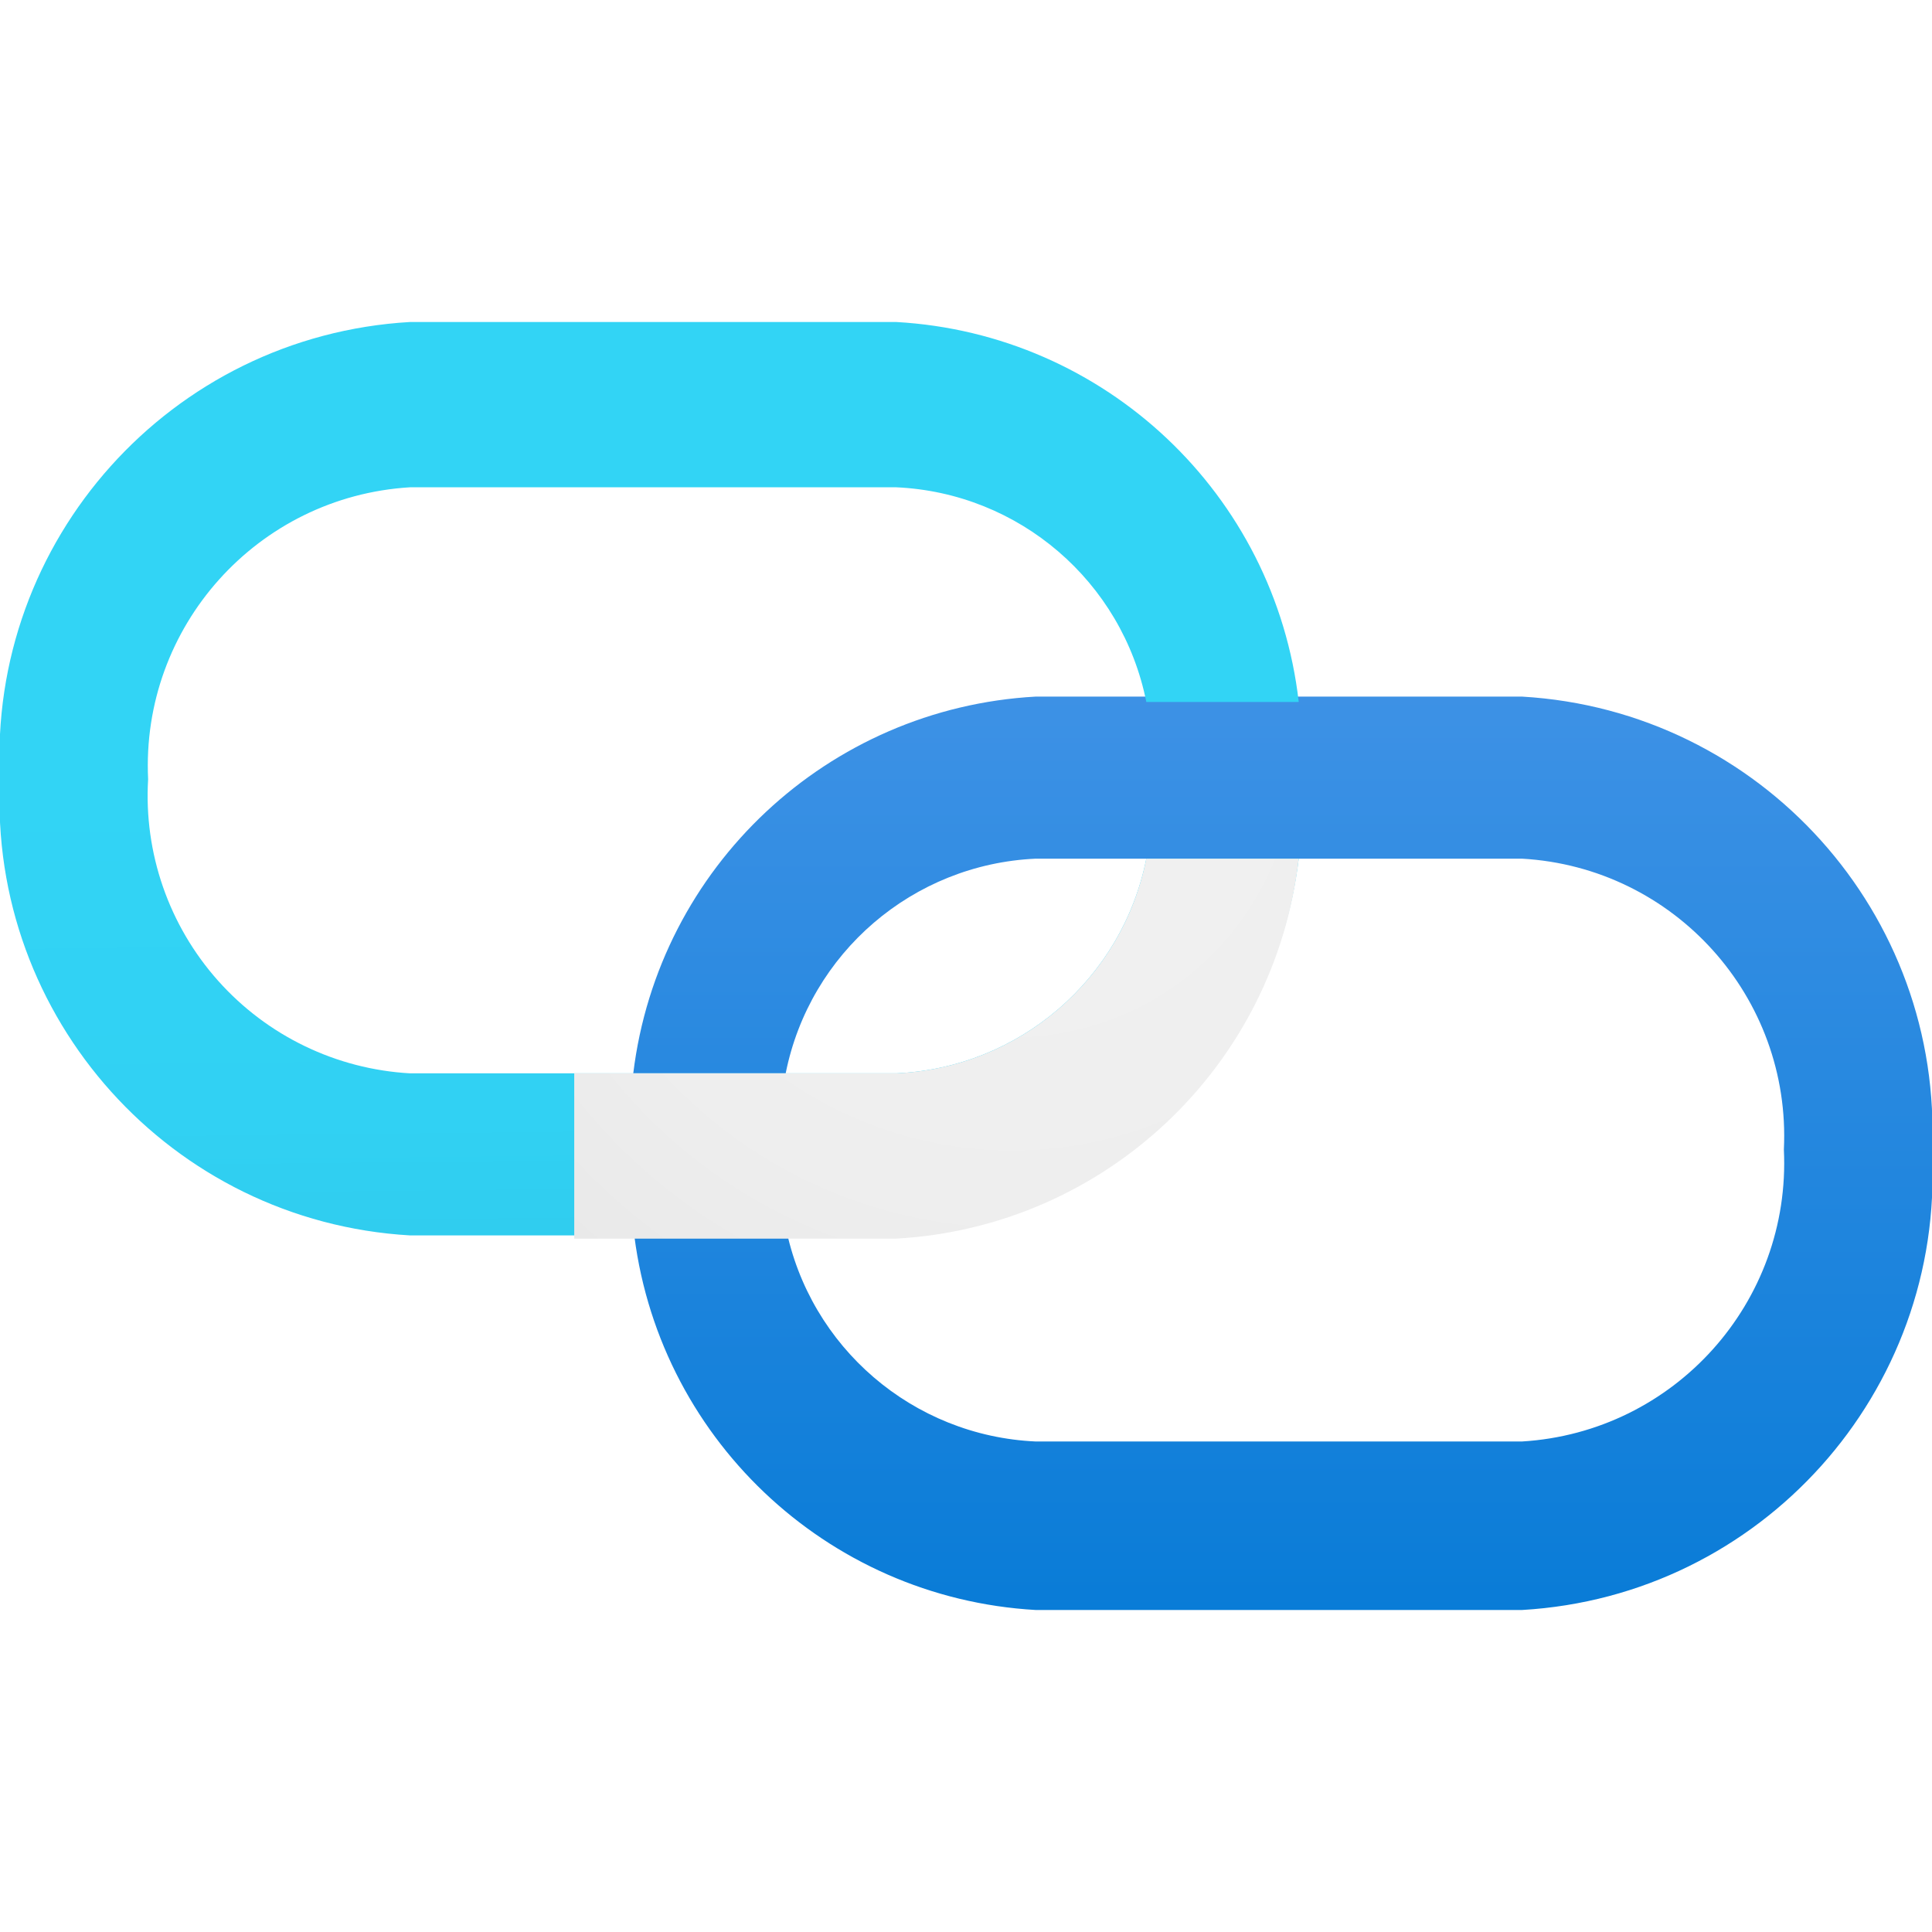
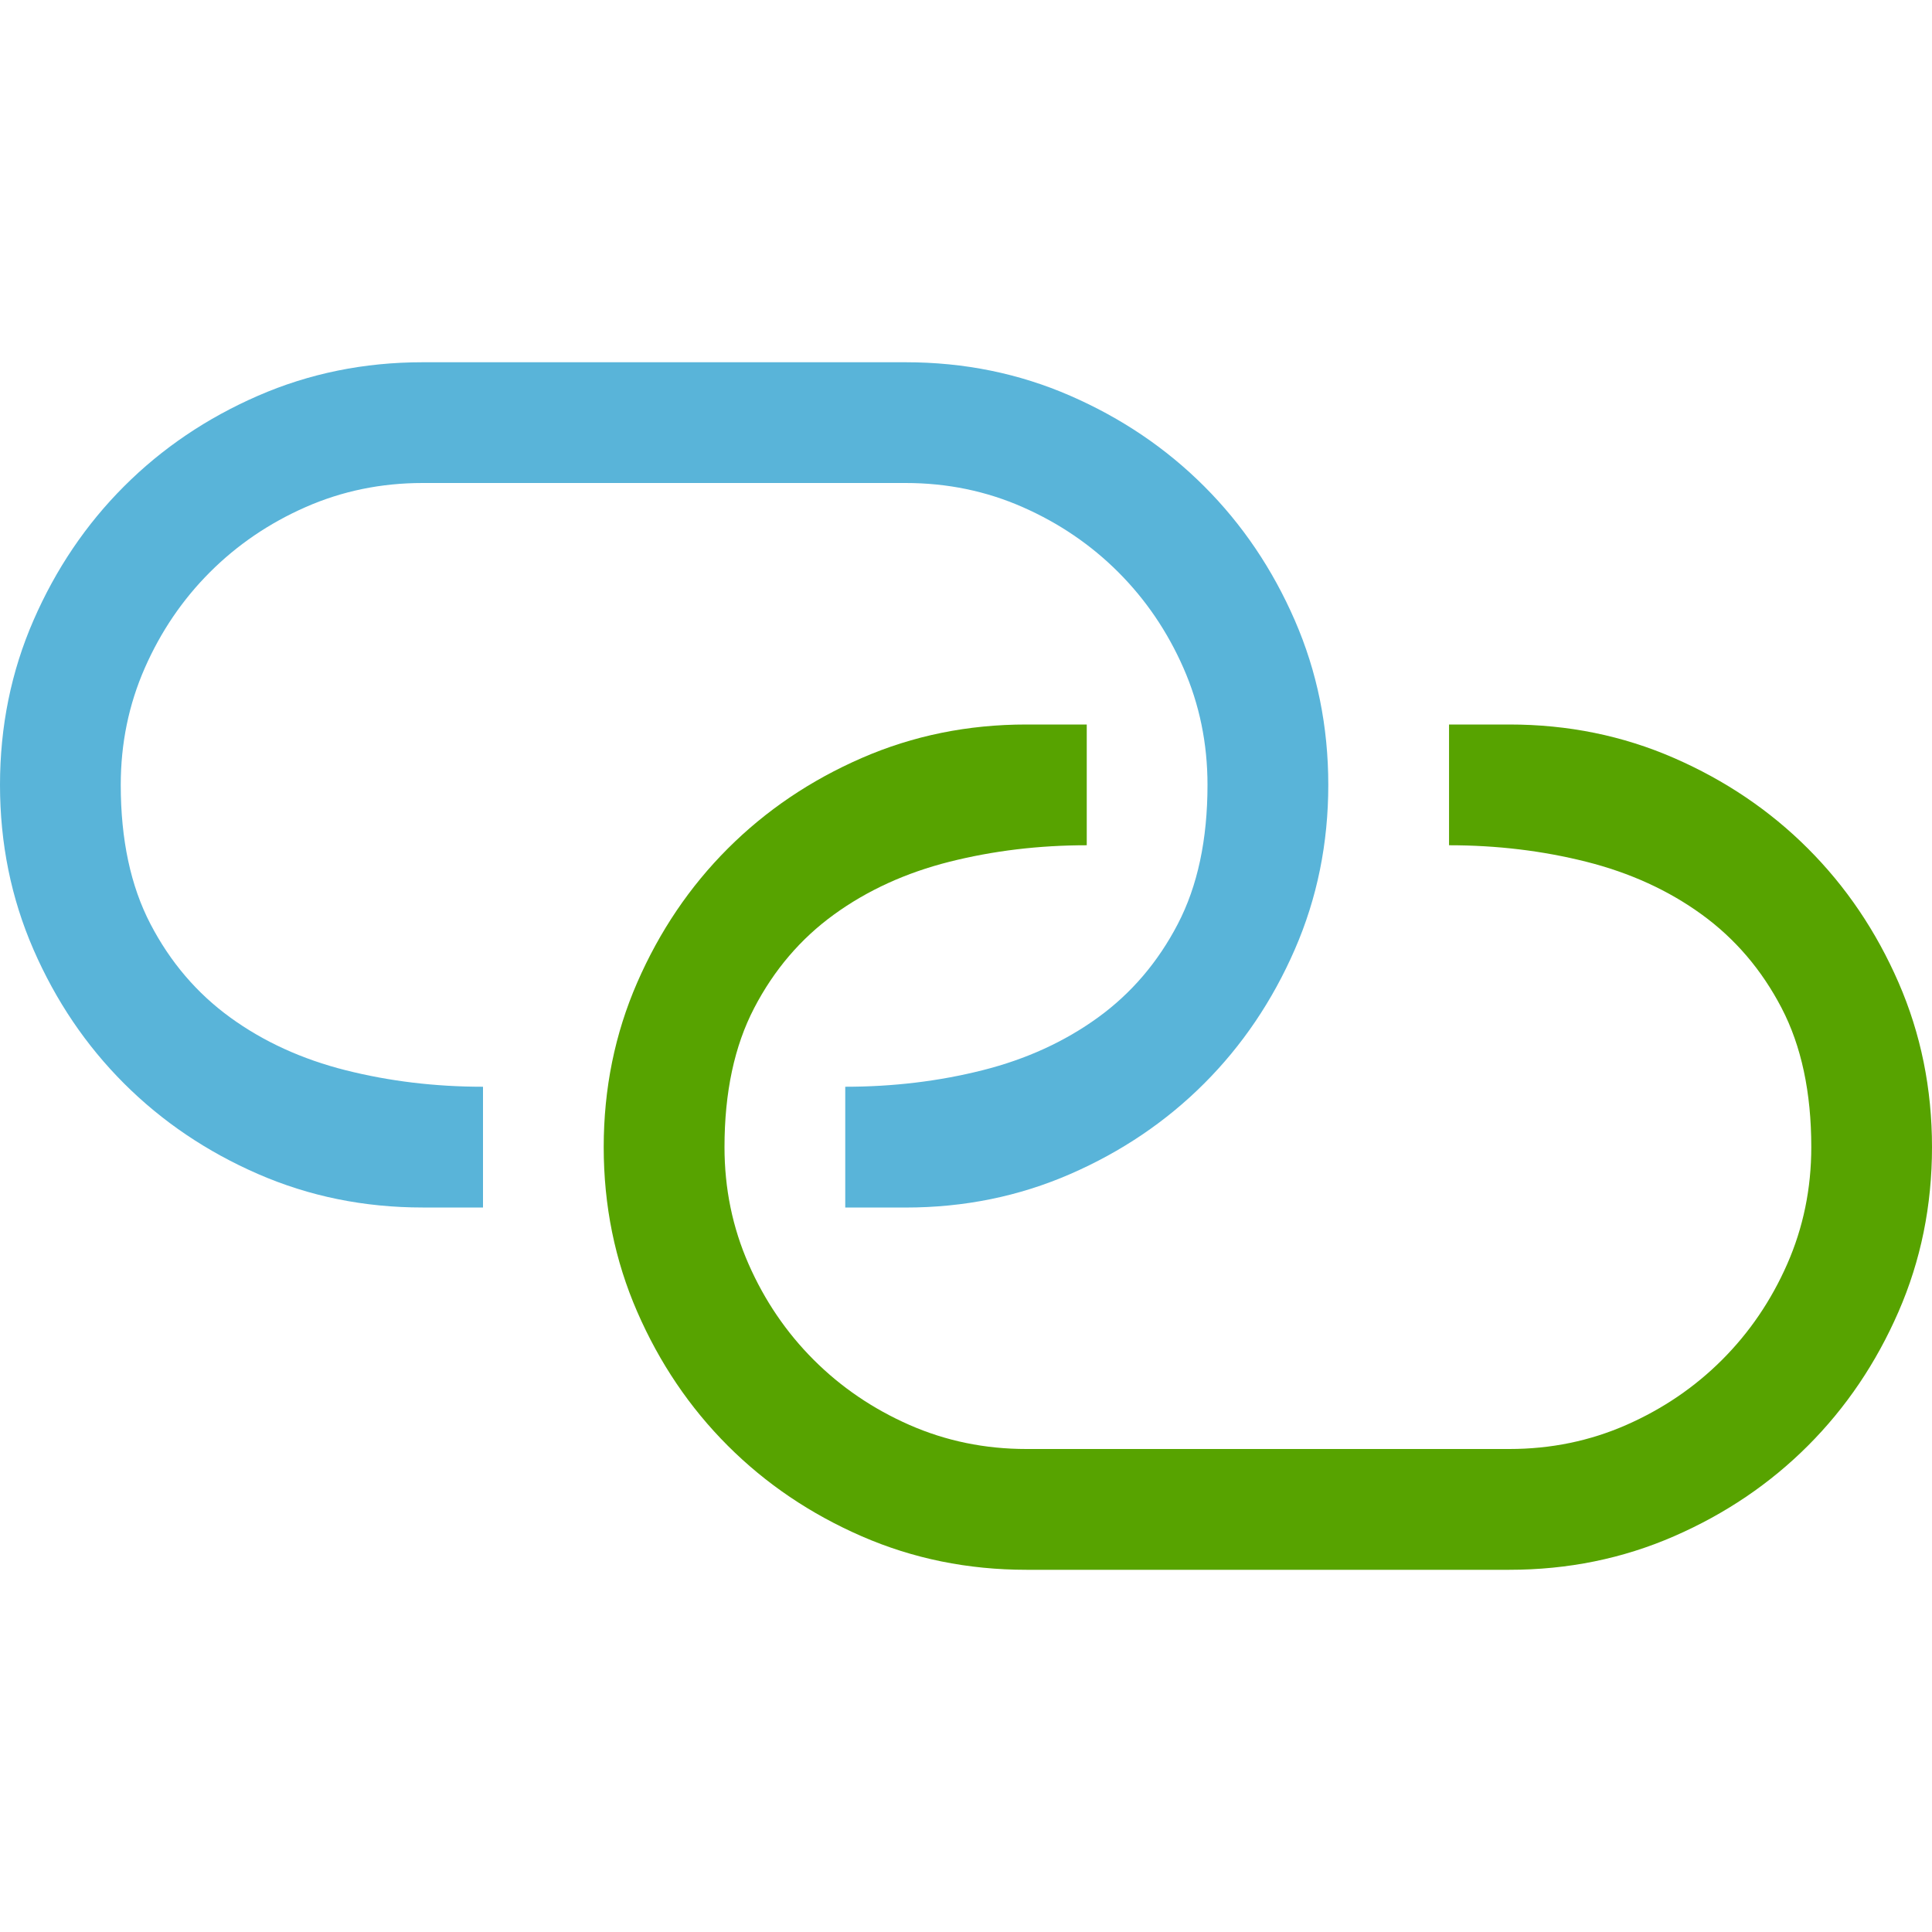
- <svg viewBox="0 0 18 18" class="" role="presentation" focusable="false" id="FxSymbol0-04a" data-type="1">
+ <svg xmlns="http://www.w3.org/2000/svg" viewBox="0 0 50 50" class="" role="presentation" focusable="false" id="FxSymbol0-077" data-type="1">
  <g>
-     <path d="M14.18 6.49H9.65A4 4 0 0 0 5.9 10h1.42a2.49 2.49 0 0 1 2.33-2h4.53a2.59 2.59 0 0 1 2.44 2.71 2.6 2.6 0 0 1-2.44 2.72H9.65a2.49 2.49 0 0 1-2.33-2H5.9A4 4 0 0 0 9.65 15h4.53A4.06 4.06 0 0 0 18 10.74a4.06 4.06 0 0 0-3.82-4.25z" fill="url(#a)" />
-     <path d="M8.35 10H3.82a2.59 2.59 0 0 1-2.44-2.74 2.6 2.6 0 0 1 2.44-2.72h4.53a2.49 2.49 0 0 1 2.33 2h1.42A4 4 0 0 0 8.35 3H3.82A4.06 4.06 0 0 0 0 7.26a4.06 4.06 0 0 0 3.82 4.25h4.53A4 4 0 0 0 12.1 8h-1.42a2.49 2.49 0 0 1-2.33 2z" fill="url(#b)" />
-     <path d="M8.35 10h-3v1.54h3A4 4 0 0 0 12.1 8h-1.42a2.49 2.49 0 0 1-2.33 2z" fill="url(#c)" />
-     <path fill="none" d="M0 0h18v18H0z" />
+     <path d="M39.063 18.75c1.514 0 2.934.289 4.26.867s2.482 1.359 3.467 2.344 1.766 2.14 2.344 3.467.866 2.746.866 4.26-.289 2.934-.867 4.26-1.359 2.482-2.344 3.467-2.14 1.766-3.467 2.344-2.747.867-4.26.867h-12.5c-1.514 0-2.934-.289-4.26-.867s-2.482-1.359-3.467-2.344-1.766-2.14-2.344-3.467-.867-2.747-.867-4.26.289-2.934.867-4.26 1.359-2.482 2.344-3.467 2.14-1.766 3.467-2.344 2.747-.867 4.26-.867h1.563v3.125c-1.237 0-2.421.142-3.552.427s-2.128.741-2.991 1.367-1.55 1.432-2.063 2.417-.769 2.185-.769 3.601c0 1.074.208 2.083.623 3.027s.977 1.77 1.685 2.478 1.534 1.27 2.478 1.685 1.953.623 3.027.623h12.5c1.074 0 2.083-.208 3.027-.623s1.77-.977 2.478-1.685 1.27-1.534 1.685-2.478.623-1.953.623-3.027c0-1.416-.256-2.616-.769-3.601s-1.2-1.79-2.063-2.417-1.86-1.082-2.991-1.367-2.315-.427-3.552-.427V18.75h1.562z" class="msportalfx-svg-c14" fill="#57a300" />
+     <path d="M21.875 31.25v-3.125c1.237 0 2.421-.142 3.552-.427s2.128-.741 2.991-1.367 1.55-1.432 2.063-2.417.769-2.185.769-3.601c0-1.074-.208-2.083-.623-3.027s-.977-1.77-1.685-2.478-1.534-1.27-2.478-1.685-1.952-.623-3.026-.623h-12.5c-1.074 0-2.083.208-3.027.623s-1.77.977-2.478 1.685-1.27 1.534-1.685 2.478-.623 1.953-.623 3.027c0 1.416.256 2.616.769 3.601s1.2 1.79 2.063 2.417 1.86 1.082 2.991 1.367 2.315.427 3.552.427v3.125h-1.563c-1.514 0-2.934-.289-4.26-.867S4.195 29.024 3.21 28.04 1.444 25.9.866 24.573 0 21.826 0 20.313s.289-2.934.867-4.26 1.359-2.482 2.344-3.467 2.14-1.766 3.467-2.344 2.747-.867 4.26-.867h12.5c1.514 0 2.934.289 4.26.867s2.482 1.359 3.467 2.344c.985.985 1.766 2.14 2.344 3.467s.867 2.747.867 4.26-.289 2.934-.867 4.26-1.359 2.482-2.344 3.467c-.985.985-2.14 1.766-3.467 2.344s-2.747.867-4.26.867h-1.563z" class="msportalfx-svg-c15" fill="#59b4d9" />
  </g>
  <defs>
-     <linearGradient id="a" x1="9" y1="16.39" x2="9" y2="-1.94" gradientUnits="userSpaceOnUse">
-       <stop offset="0" stop-color="#0078d4" />
-       <stop offset=".16" stop-color="#1380da" />
-       <stop offset=".53" stop-color="#3c91e5" />
-       <stop offset=".82" stop-color="#559cec" />
-       <stop offset="1" stop-color="#5ea0ef" />
-     </linearGradient>
-     <linearGradient id="b" x1="9.88" y1="7.11" x2="9.99" y2="17.27" gradientUnits="userSpaceOnUse">
-       <stop offset="0" stop-color="#32d4f5" />
-       <stop offset=".32" stop-color="#31d1f3" />
-       <stop offset=".53" stop-color="#2ec9eb" />
-       <stop offset=".7" stop-color="#29bade" />
-       <stop offset=".86" stop-color="#22a5cb" />
-       <stop offset="1" stop-color="#198ab3" />
-       <stop offset="1" stop-color="#198ab3" />
-     </linearGradient>
-     <radialGradient id="c" cx="9.43" cy="7.03" r="7.27" gradientUnits="userSpaceOnUse">
-       <stop offset="0" stop-color="#f2f2f2" />
-       <stop offset=".58" stop-color="#eee" />
-       <stop offset="1" stop-color="#e6e6e6" />
-     </radialGradient>
-   </defs>
+ </defs>
</svg>
